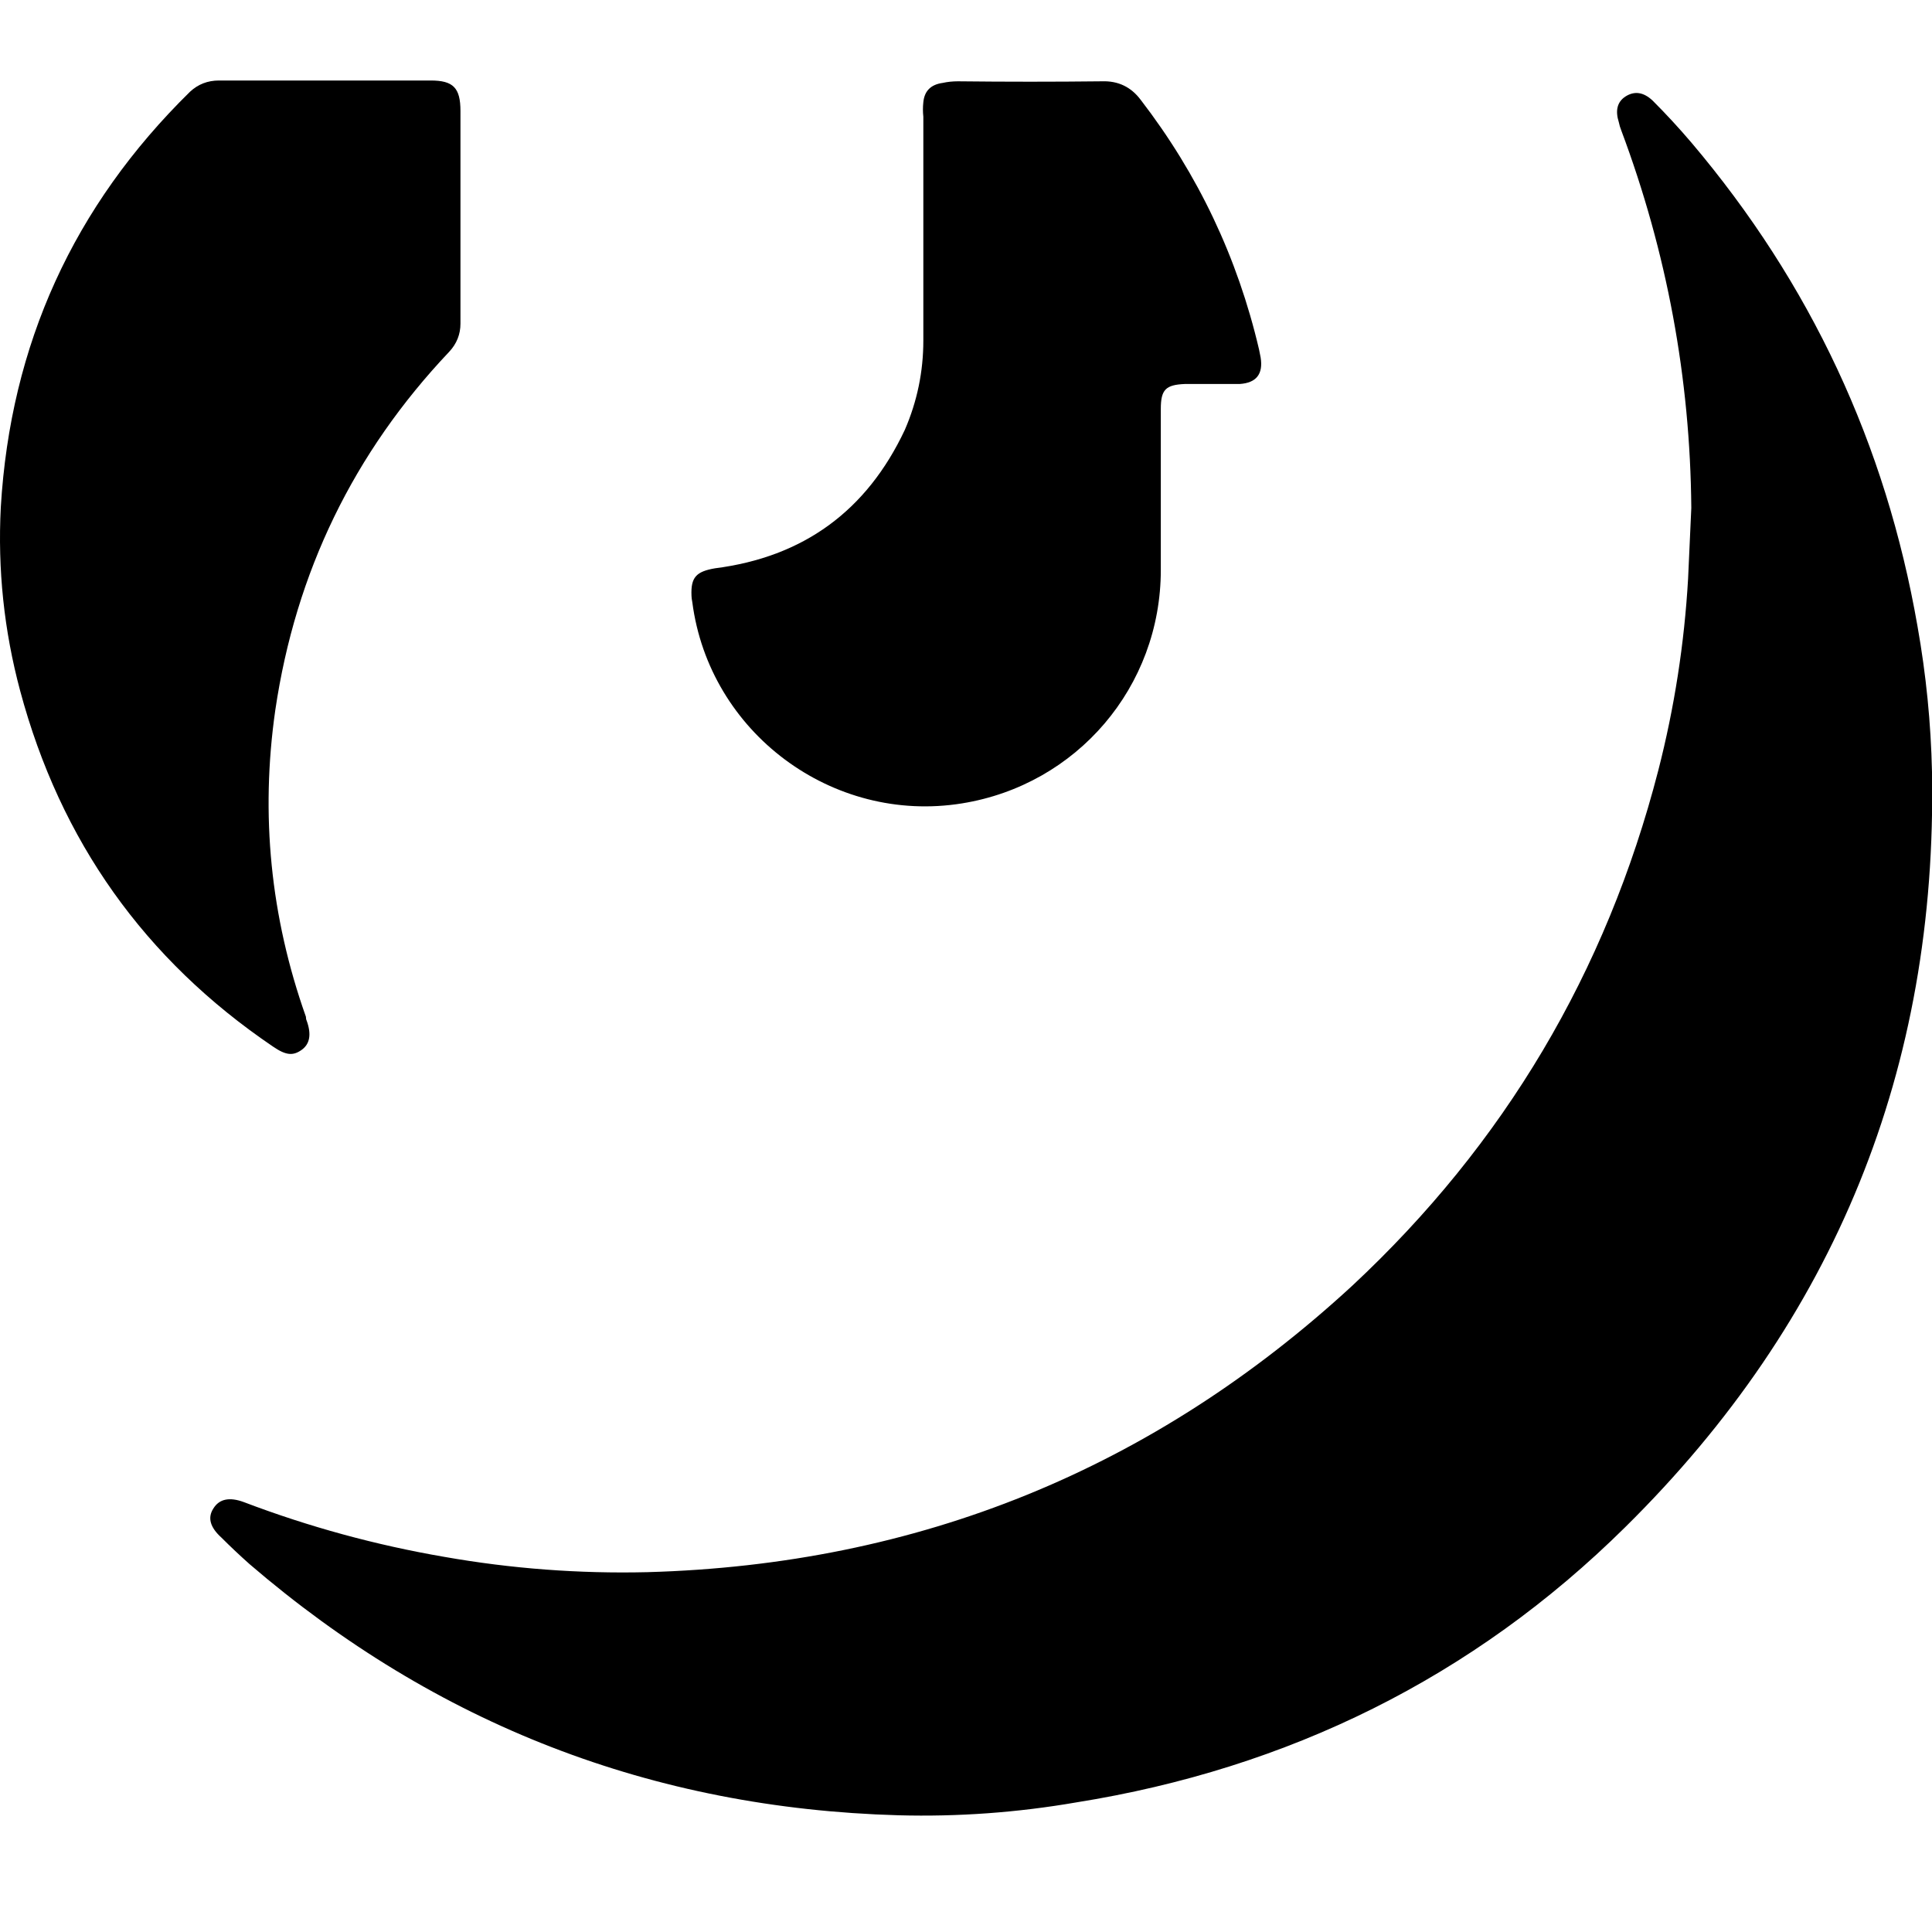
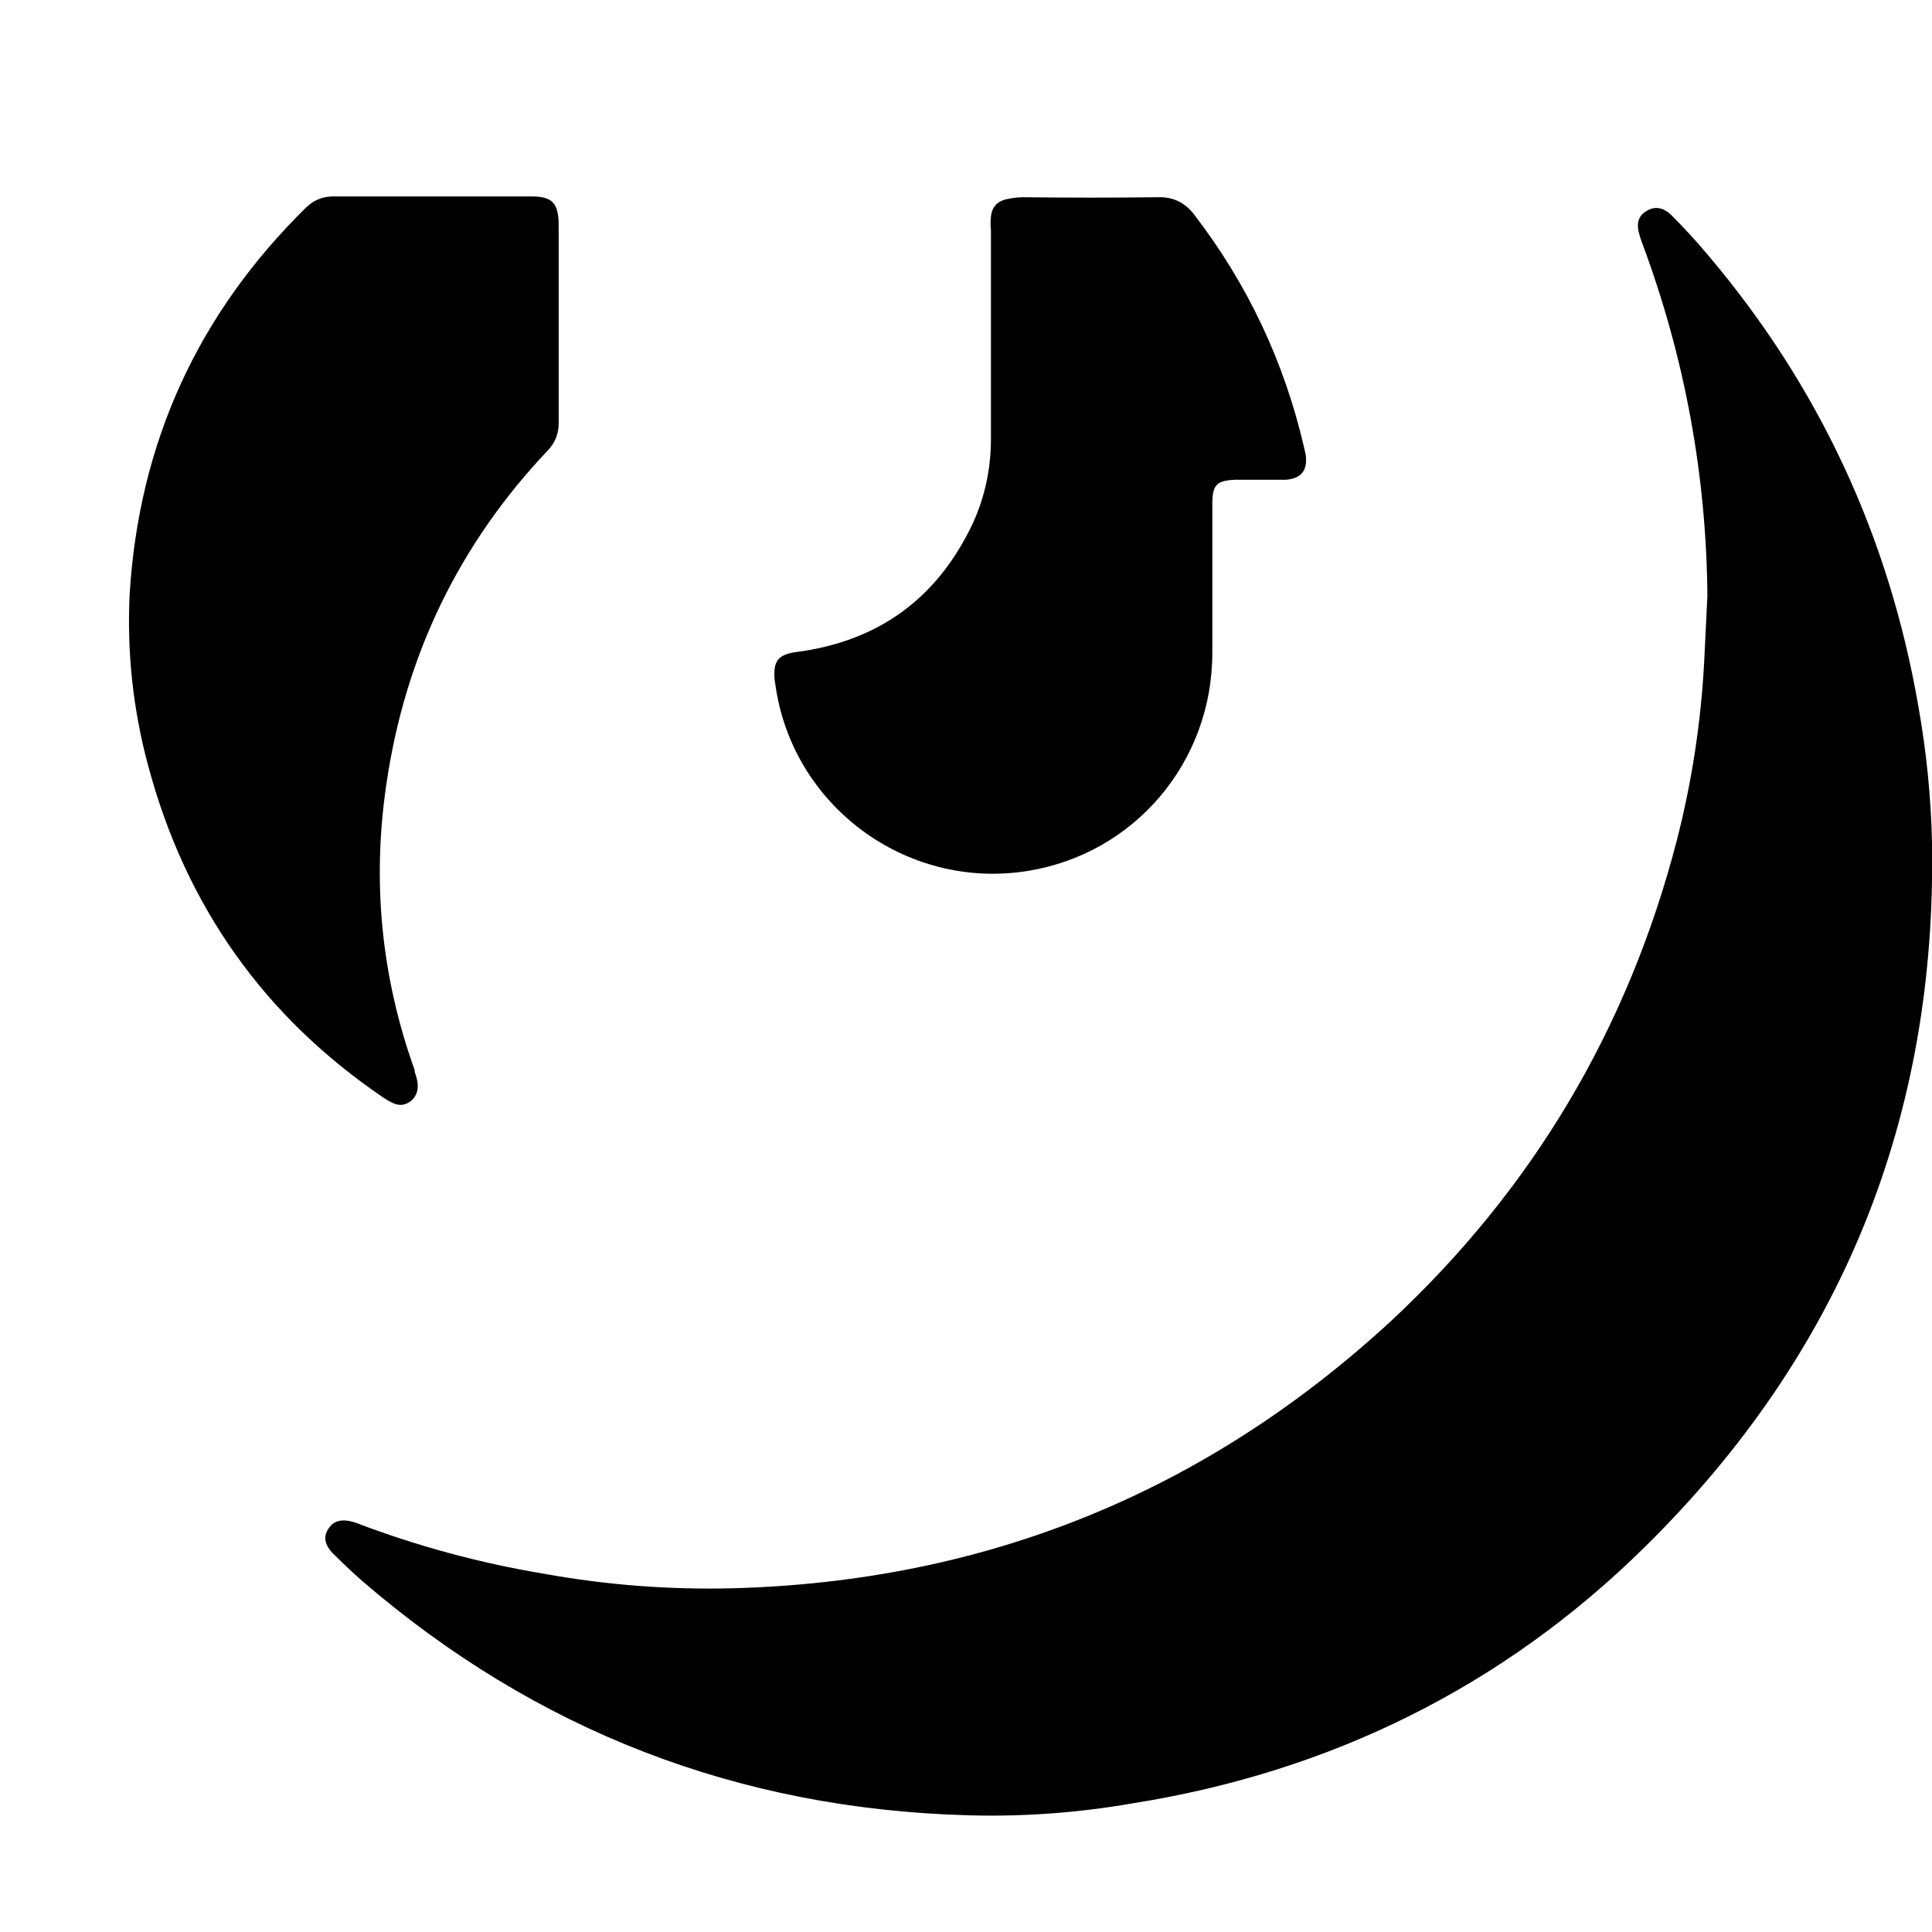
<svg xmlns="http://www.w3.org/2000/svg" version="1.2" viewBox="0 0 24 24" width="24" height="24">
  <style>
		.s0 { fill: #000000 } 
	</style>
  <g id="geni">
    <g>
-       <path class="s0" d="m24 9.59q-0.02-0.91-0.18-1.81-0.59-3.39-2.81-6.01-0.23-0.27-0.48-0.52-0.17-0.16-0.34-0.05-0.15 0.1-0.08 0.32 0.01 0.05 0.03 0.1 0.85 2.27 0.87 4.69-0.02 0.44-0.04 0.88-0.07 1.21-0.37 2.38-0.97 3.76-3.8 6.4-3.71 3.42-8.76 3.56-1.27 0.03-2.52-0.19-1.28-0.22-2.49-0.68-0.27-0.1-0.38 0.08-0.11 0.17 0.1 0.36 0.17 0.17 0.35 0.33 3.48 2.99 8.06 3.12 1.11 0.03 2.21-0.16c2.63-0.42 4.93-1.55 6.82-3.42q3.91-3.86 3.81-9.38z" />
-       <path class="s0" d="m3.75 13.04q0.15-0.11 0.06-0.36-0.01-0.02-0.01-0.05-0.66-1.86-0.38-3.81 0.38-2.57 2.16-4.45 0.14-0.15 0.14-0.35 0-0.67 0-1.33 0-0.66 0-1.31c0-0.29-0.09-0.38-0.37-0.38q-1.31 0-2.63 0-0.21 0-0.36 0.14-2.17 2.13-2.35 5.16-0.06 1.16 0.24 2.28 0.75 2.8 3.14 4.42c0.16 0.11 0.25 0.12 0.36 0.04z" />
-       <path class="s0" d="m8.6 7.48c0.21 1.62 1.74 2.76 3.35 2.5 1.43-0.23 2.47-1.45 2.47-2.9q0-0.43 0-0.87 0-0.56 0-1.13c0-0.24 0.06-0.3 0.3-0.31q0.34 0 0.68 0 0.31-0.02 0.26-0.33-0.01-0.05-0.02-0.1-0.4-1.71-1.47-3.1-0.18-0.24-0.48-0.23-0.89 0.01-1.79 0-0.1 0-0.19 0.02-0.22 0.03-0.24 0.24-0.01 0.09 0 0.18 0 1.39 0 2.78 0 0.58-0.23 1.11-0.71 1.51-2.36 1.72c-0.23 0.04-0.3 0.11-0.29 0.34q0 0.03 0.01 0.08z" />
+       <path class="s0" d="m24 10.46q-0.02-0.85-0.17-1.69-0.55-3.17-2.62-5.61-0.21-0.25-0.45-0.49-0.16-0.15-0.32-0.04-0.14 0.09-0.07 0.3 0.01 0.04 0.03 0.09 0.79 2.12 0.81 4.38-0.02 0.41-0.04 0.82-0.06 1.13-0.34 2.22-0.91 3.51-3.55 5.97-3.46 3.19-8.17 3.32-1.19 0.03-2.35-0.18-1.2-0.2-2.33-0.63-0.25-0.09-0.35 0.07-0.11 0.16 0.09 0.34 0.16 0.16 0.33 0.31 3.24 2.79 7.52 2.91 1.03 0.03 2.06-0.15c2.45-0.39 4.6-1.45 6.36-3.19q3.65-3.6 3.56-8.75z" />
+       <path class="s0" d="m5.1 13.68q0.14-0.11 0.06-0.34-0.01-0.02-0.01-0.05-0.62-1.73-0.35-3.55 0.35-2.4 2.01-4.15 0.13-0.14 0.13-0.33 0-0.63 0-1.24 0-0.62 0-1.22c0-0.28-0.08-0.36-0.34-0.36q-1.23 0-2.46 0-0.19 0-0.33 0.13-2.03 1.99-2.2 4.82-0.05 1.08 0.23 2.12 0.7 2.62 2.93 4.13c0.15 0.1 0.23 0.11 0.33 0.04z" />
+       <path class="s0" d="m9.63 8.49c0.2 1.51 1.62 2.57 3.13 2.33 1.33-0.21 2.3-1.35 2.3-2.71q0-0.4 0-0.81 0-0.52 0-1.05c0-0.23 0.06-0.28 0.28-0.29q0.32 0 0.63 0 0.29-0.02 0.25-0.31-0.01-0.05-0.02-0.09-0.37-1.6-1.37-2.9-0.17-0.22-0.45-0.21-0.83 0.01-1.67 0-0.09 0-0.18 0.02-0.2 0.03-0.22 0.22-0.01 0.09 0 0.17 0 1.3 0 2.59 0 0.55-0.22 1.04-0.66 1.41-2.2 1.61c-0.21 0.03-0.28 0.1-0.27 0.31q0 0.03 0.01 0.08z" />
    </g>
  </g>
</svg>
